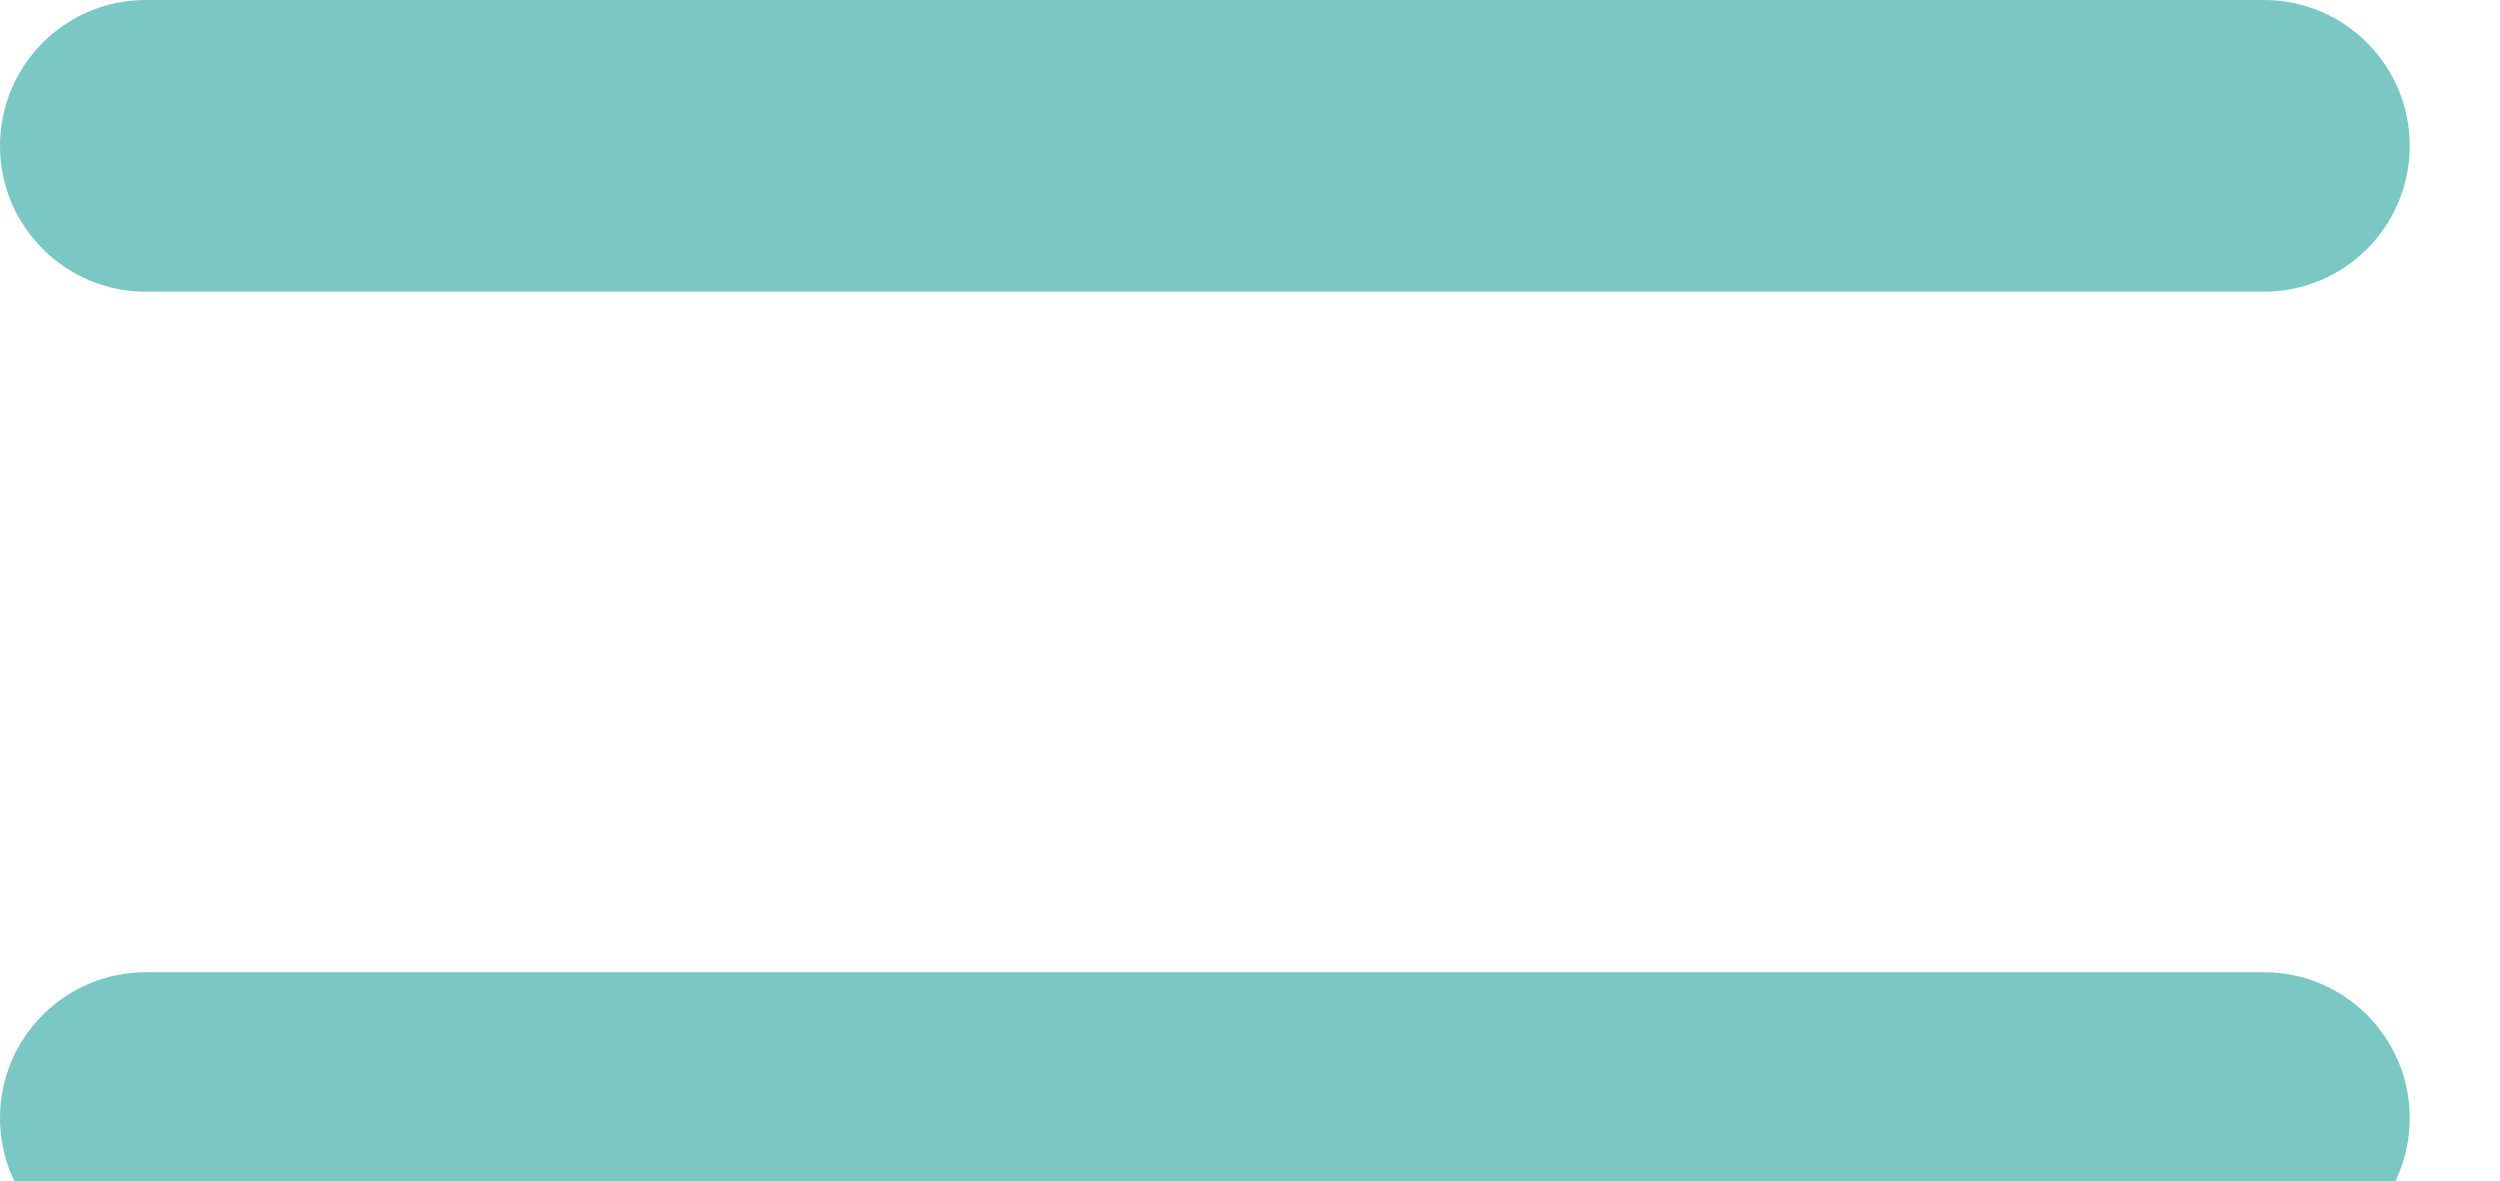
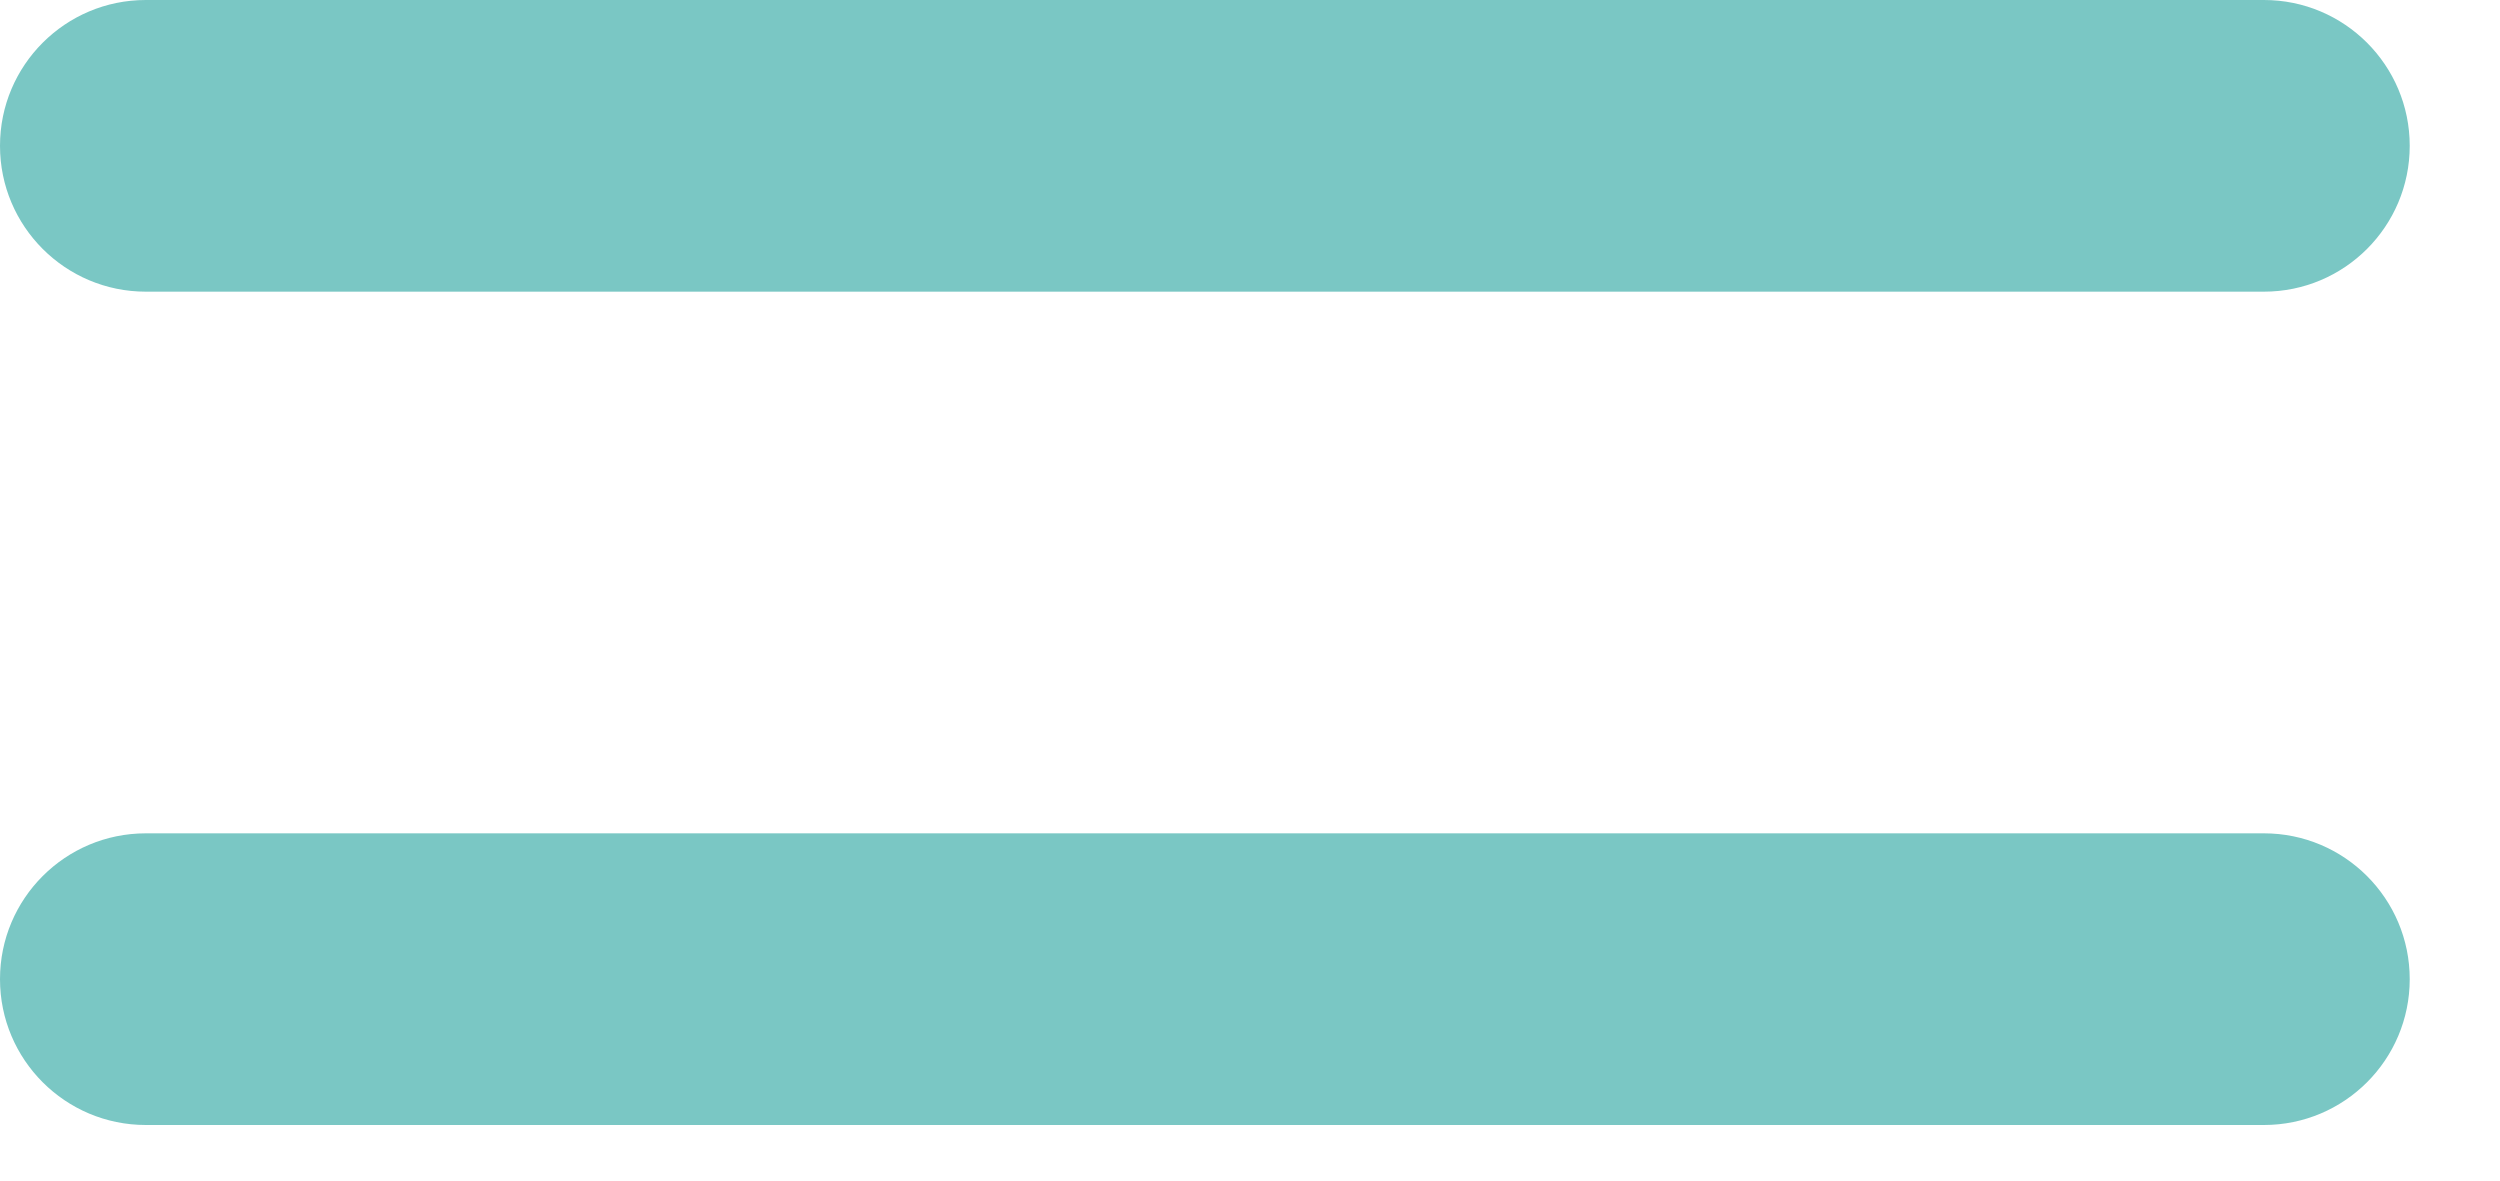
<svg xmlns="http://www.w3.org/2000/svg" width="36" height="17">
  <g fill="#7AC7C4" fill-rule="evenodd">
    <rect x="0" y="0" width="34.7" height="4.2" rx="2.1" />
-     <rect x="0" y="14" width="34.7" height="4.2" rx="2.1" />
+     <rect x="0" y="12" width="34.7" height="4.2" rx="2.1" />
  </g>
</svg>
